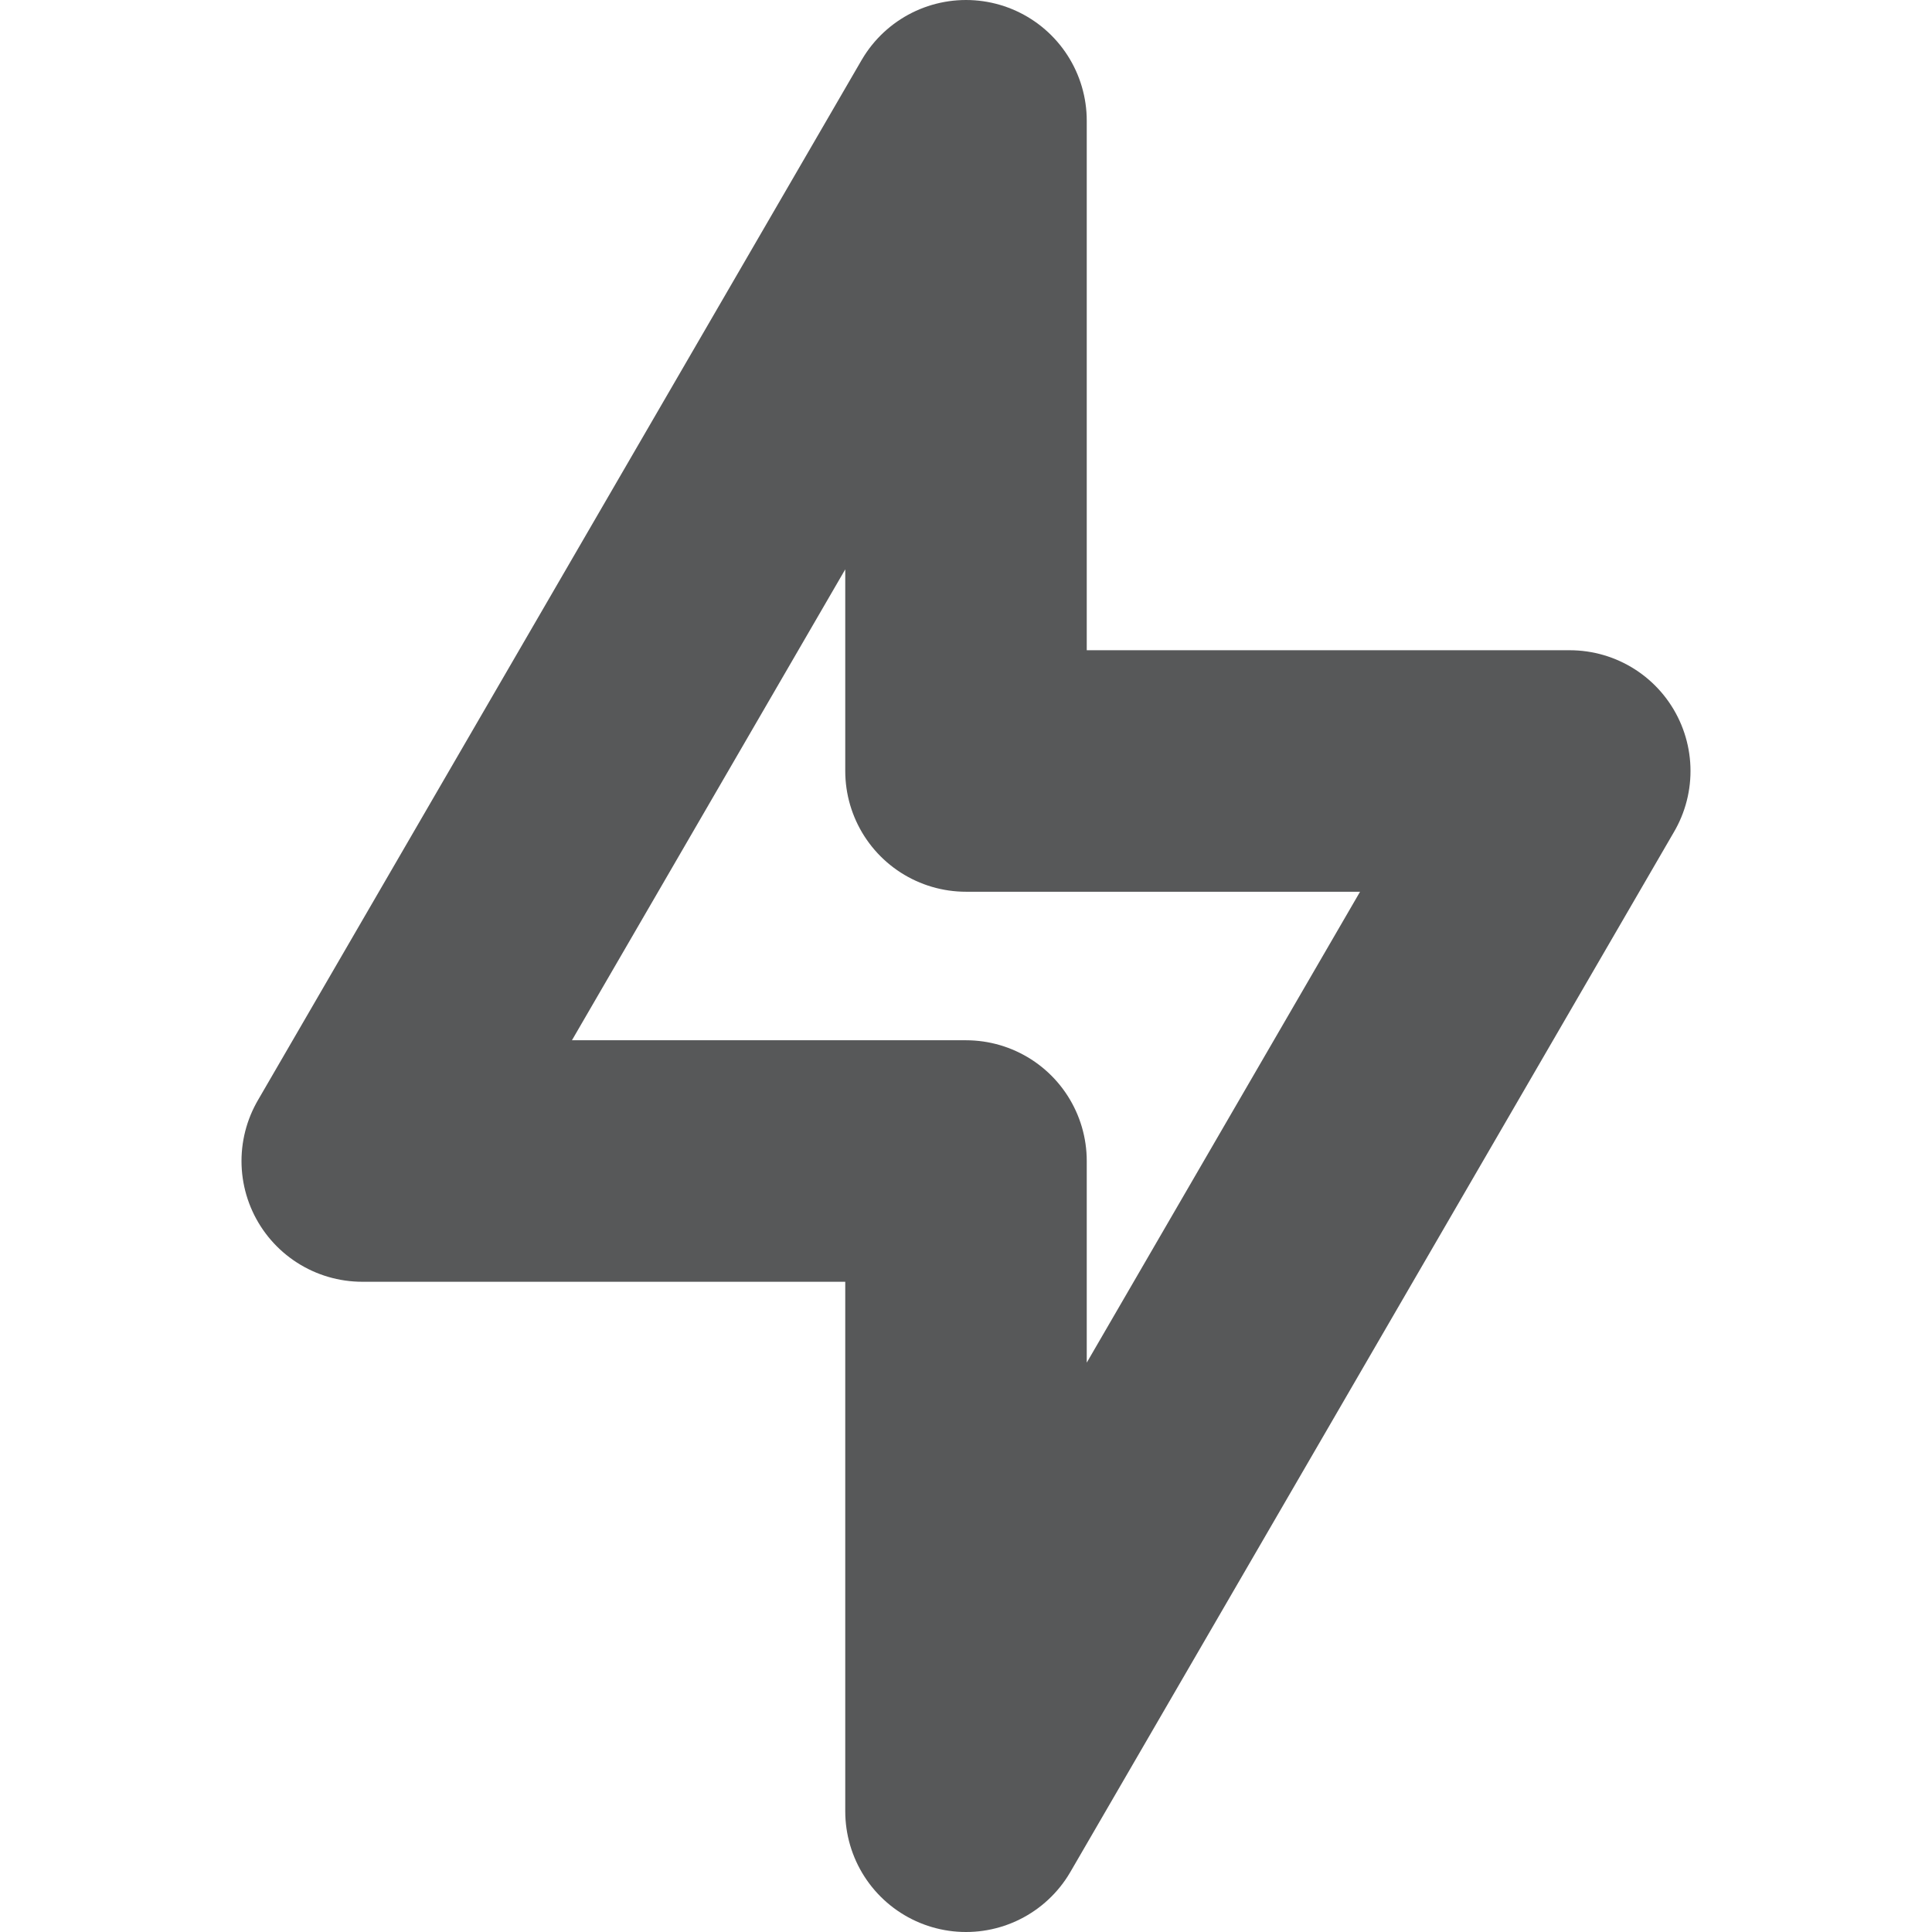
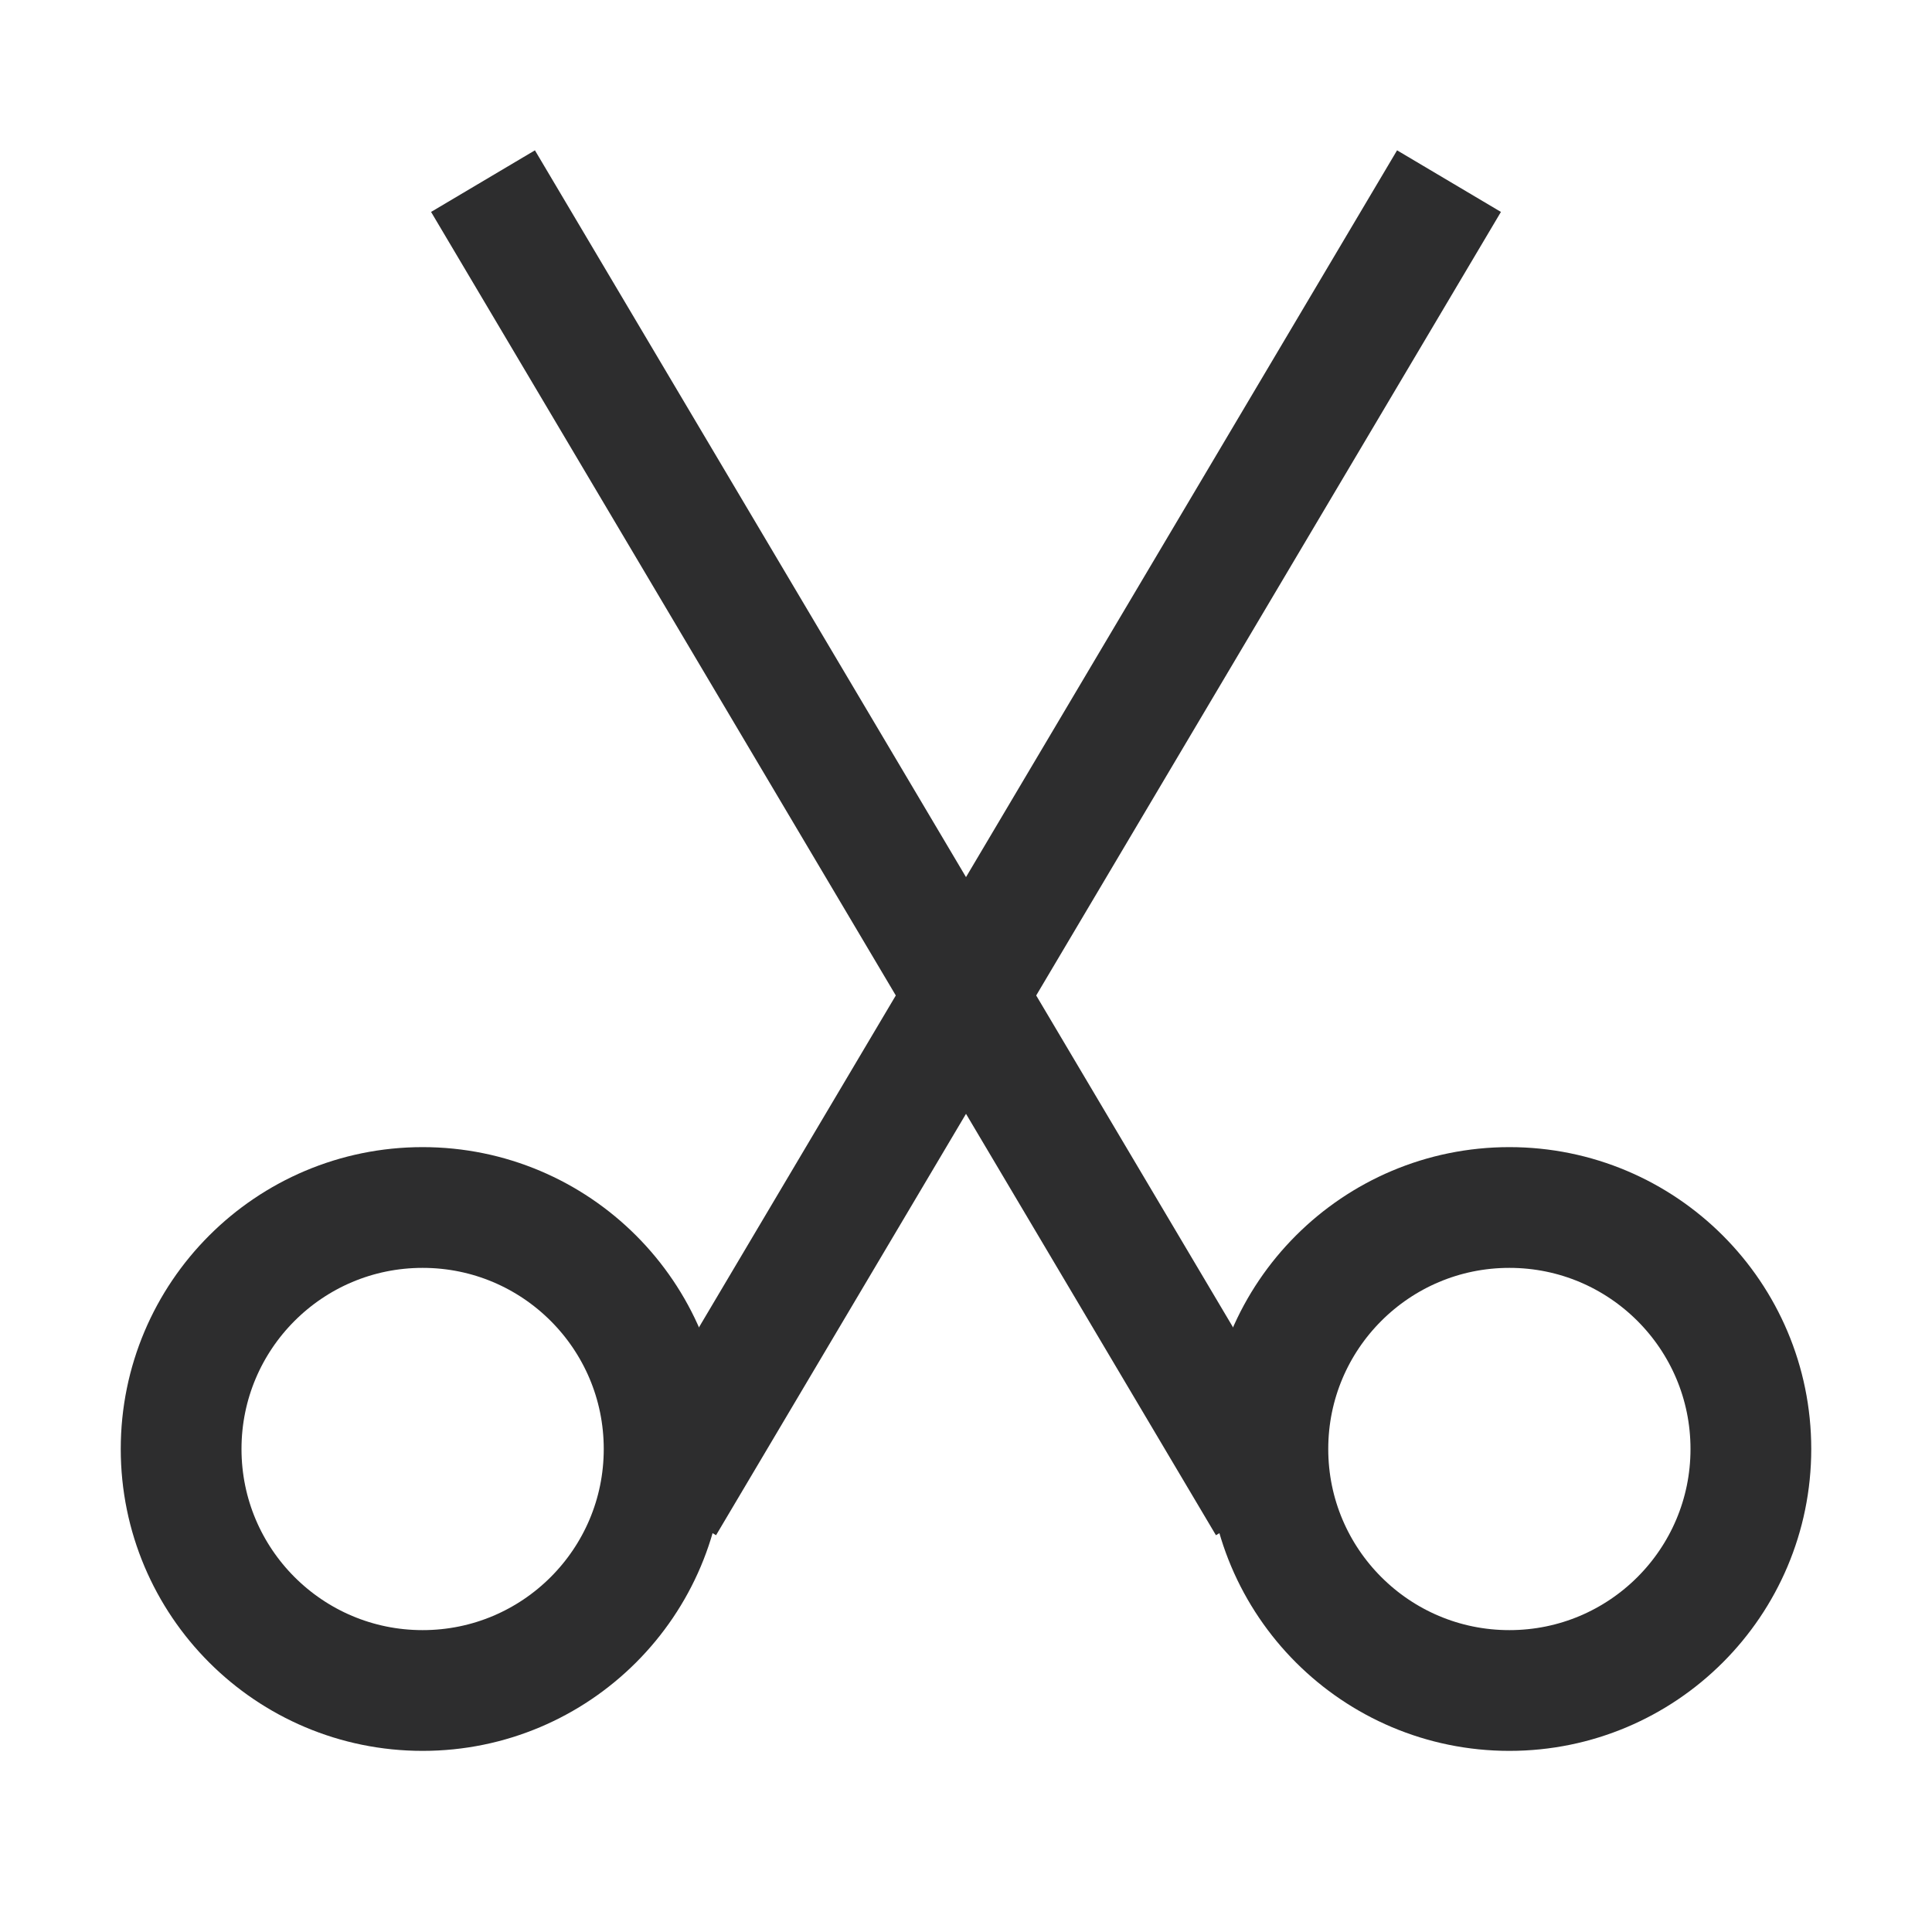
<svg xmlns="http://www.w3.org/2000/svg" width="16" height="16" viewBox="0 0 16 16" fill="none">
-   <path d="M3 9.615L8 1V6.385H13L8 15V9.615H3Z" stroke="#575859" stroke-width="2" stroke-linejoin="round" />
+   <circle cx="3.5" cy="12" r="2" stroke="#2D2D2E" />
+   <circle cx="12.5" cy="12" r="2" stroke="#2D2D2E" />
+   <path d="M5.5 12.459L12 1.5" stroke="#2D2D2E" stroke-linejoin="round" />
+   <path d="M10.5 12.459L4 1.5" stroke="#2D2D2E" stroke-linejoin="round" />
</svg>
